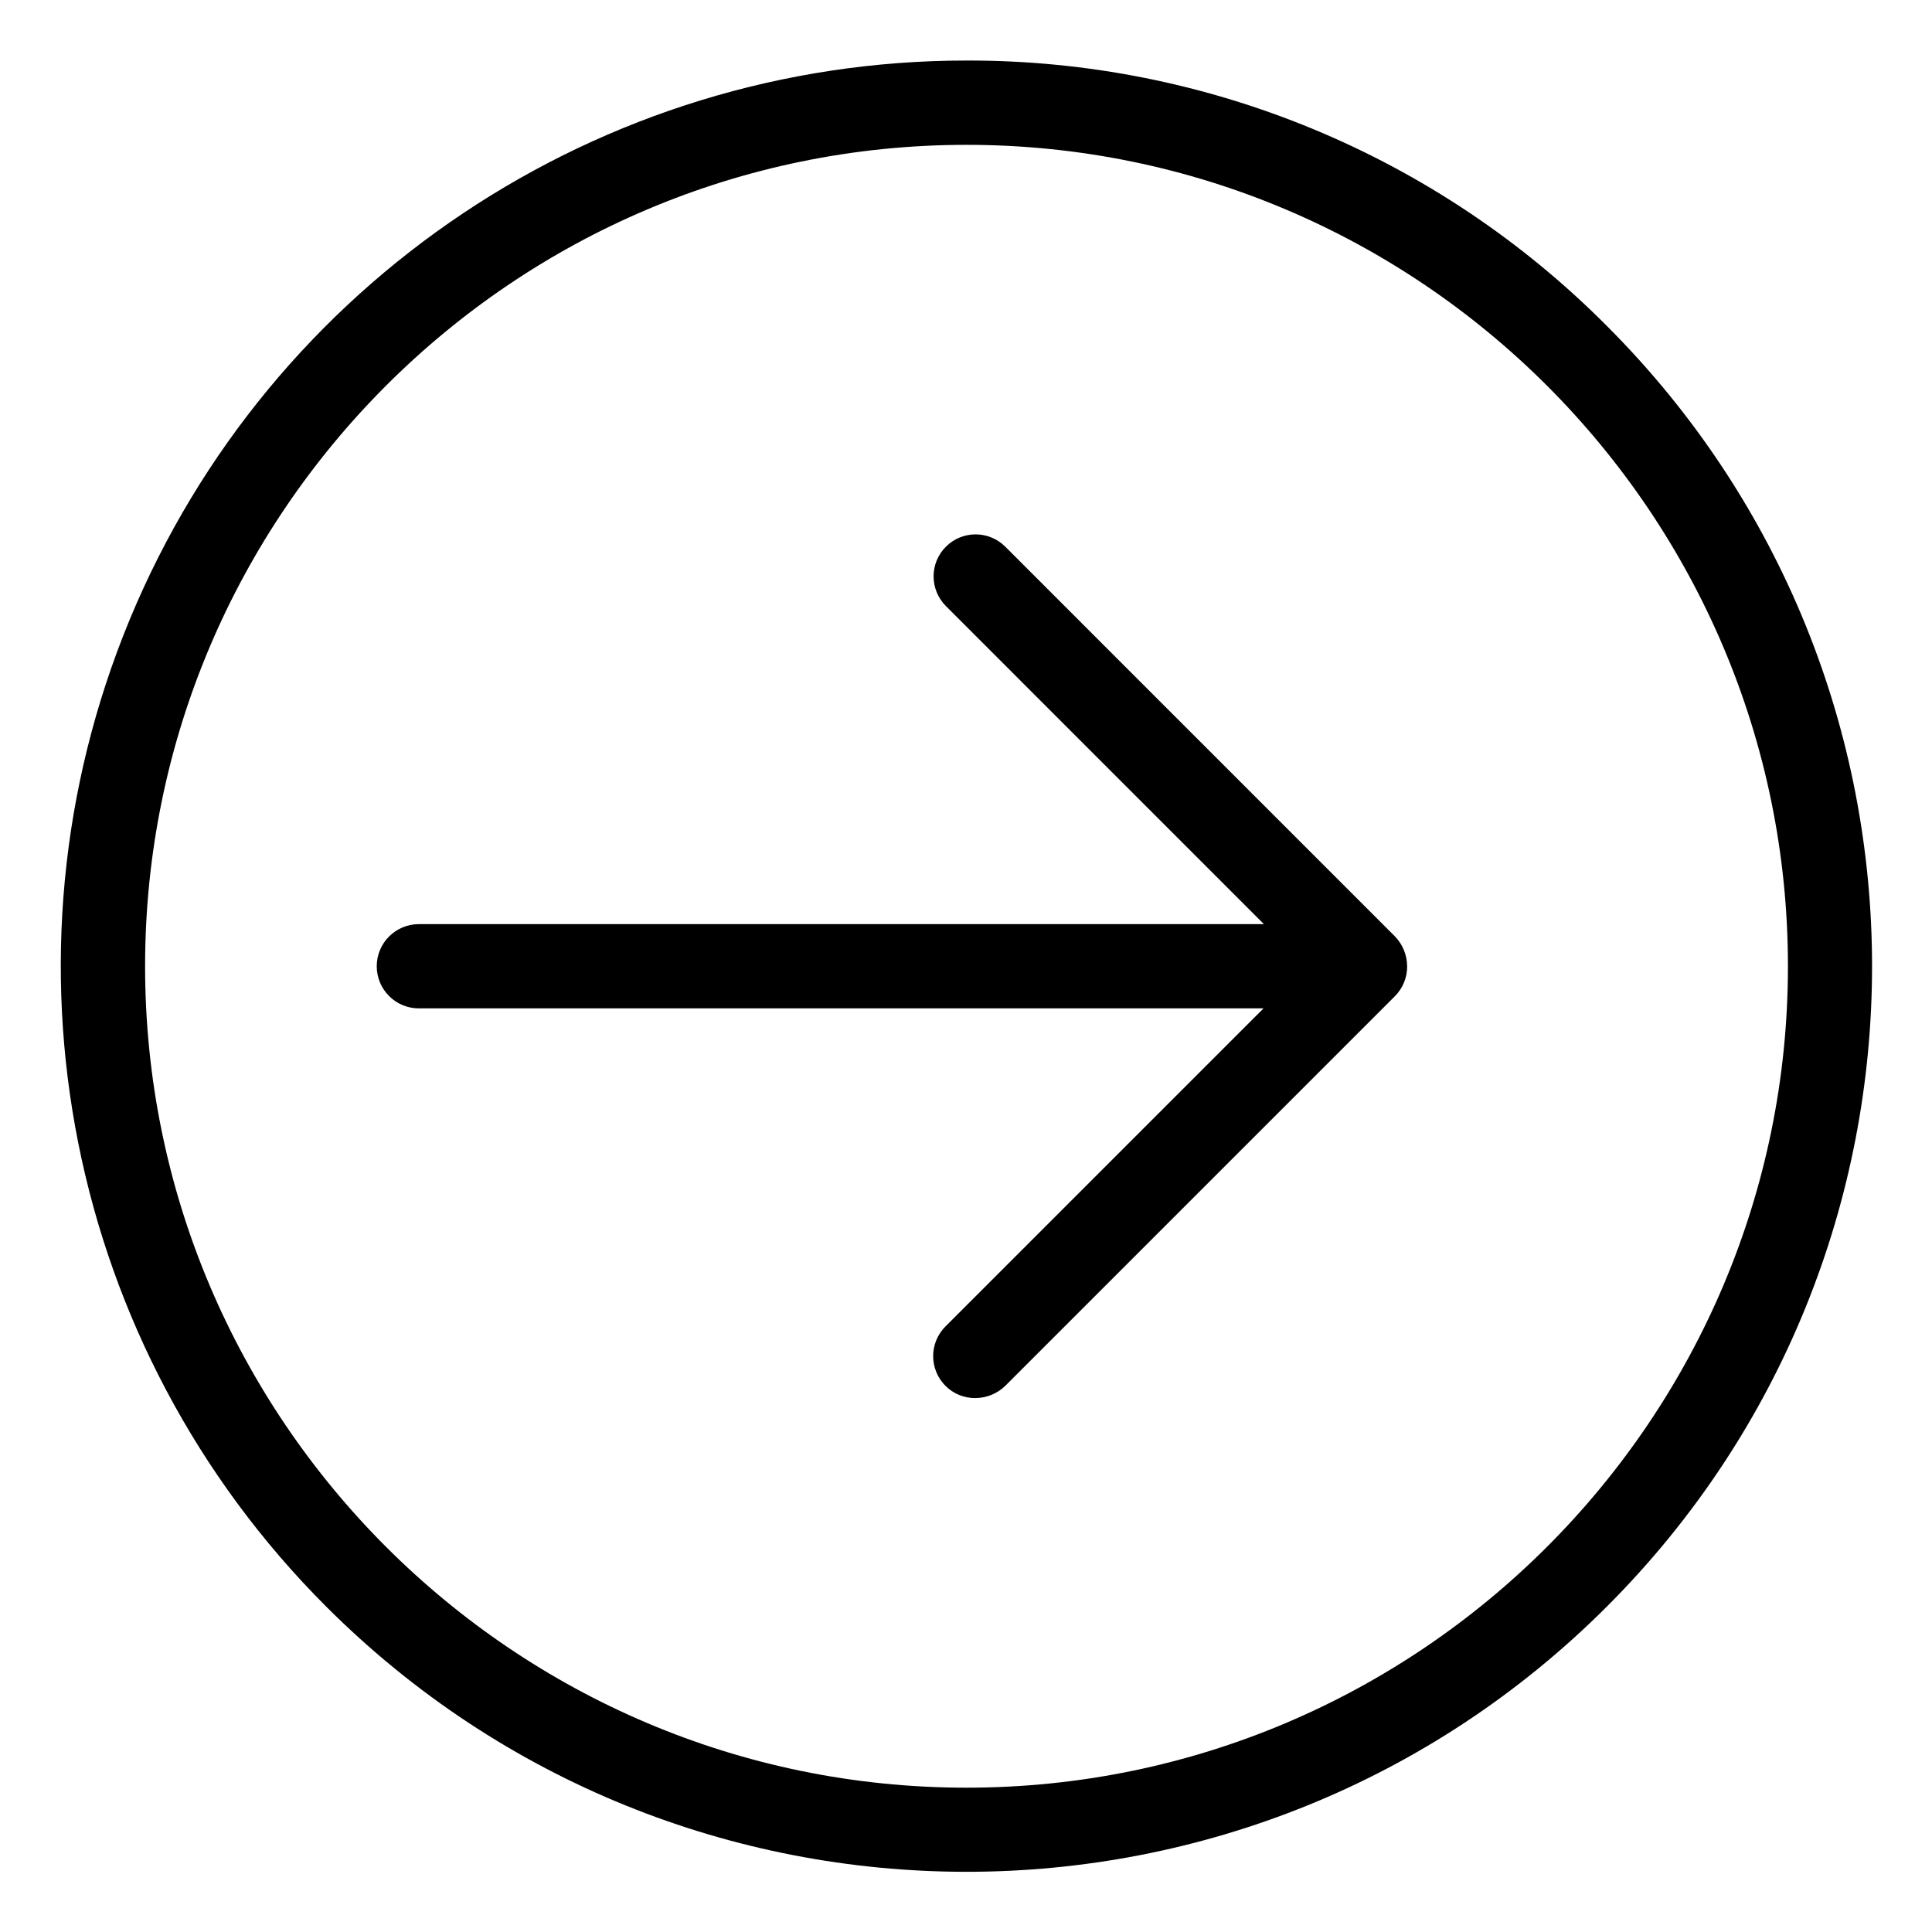
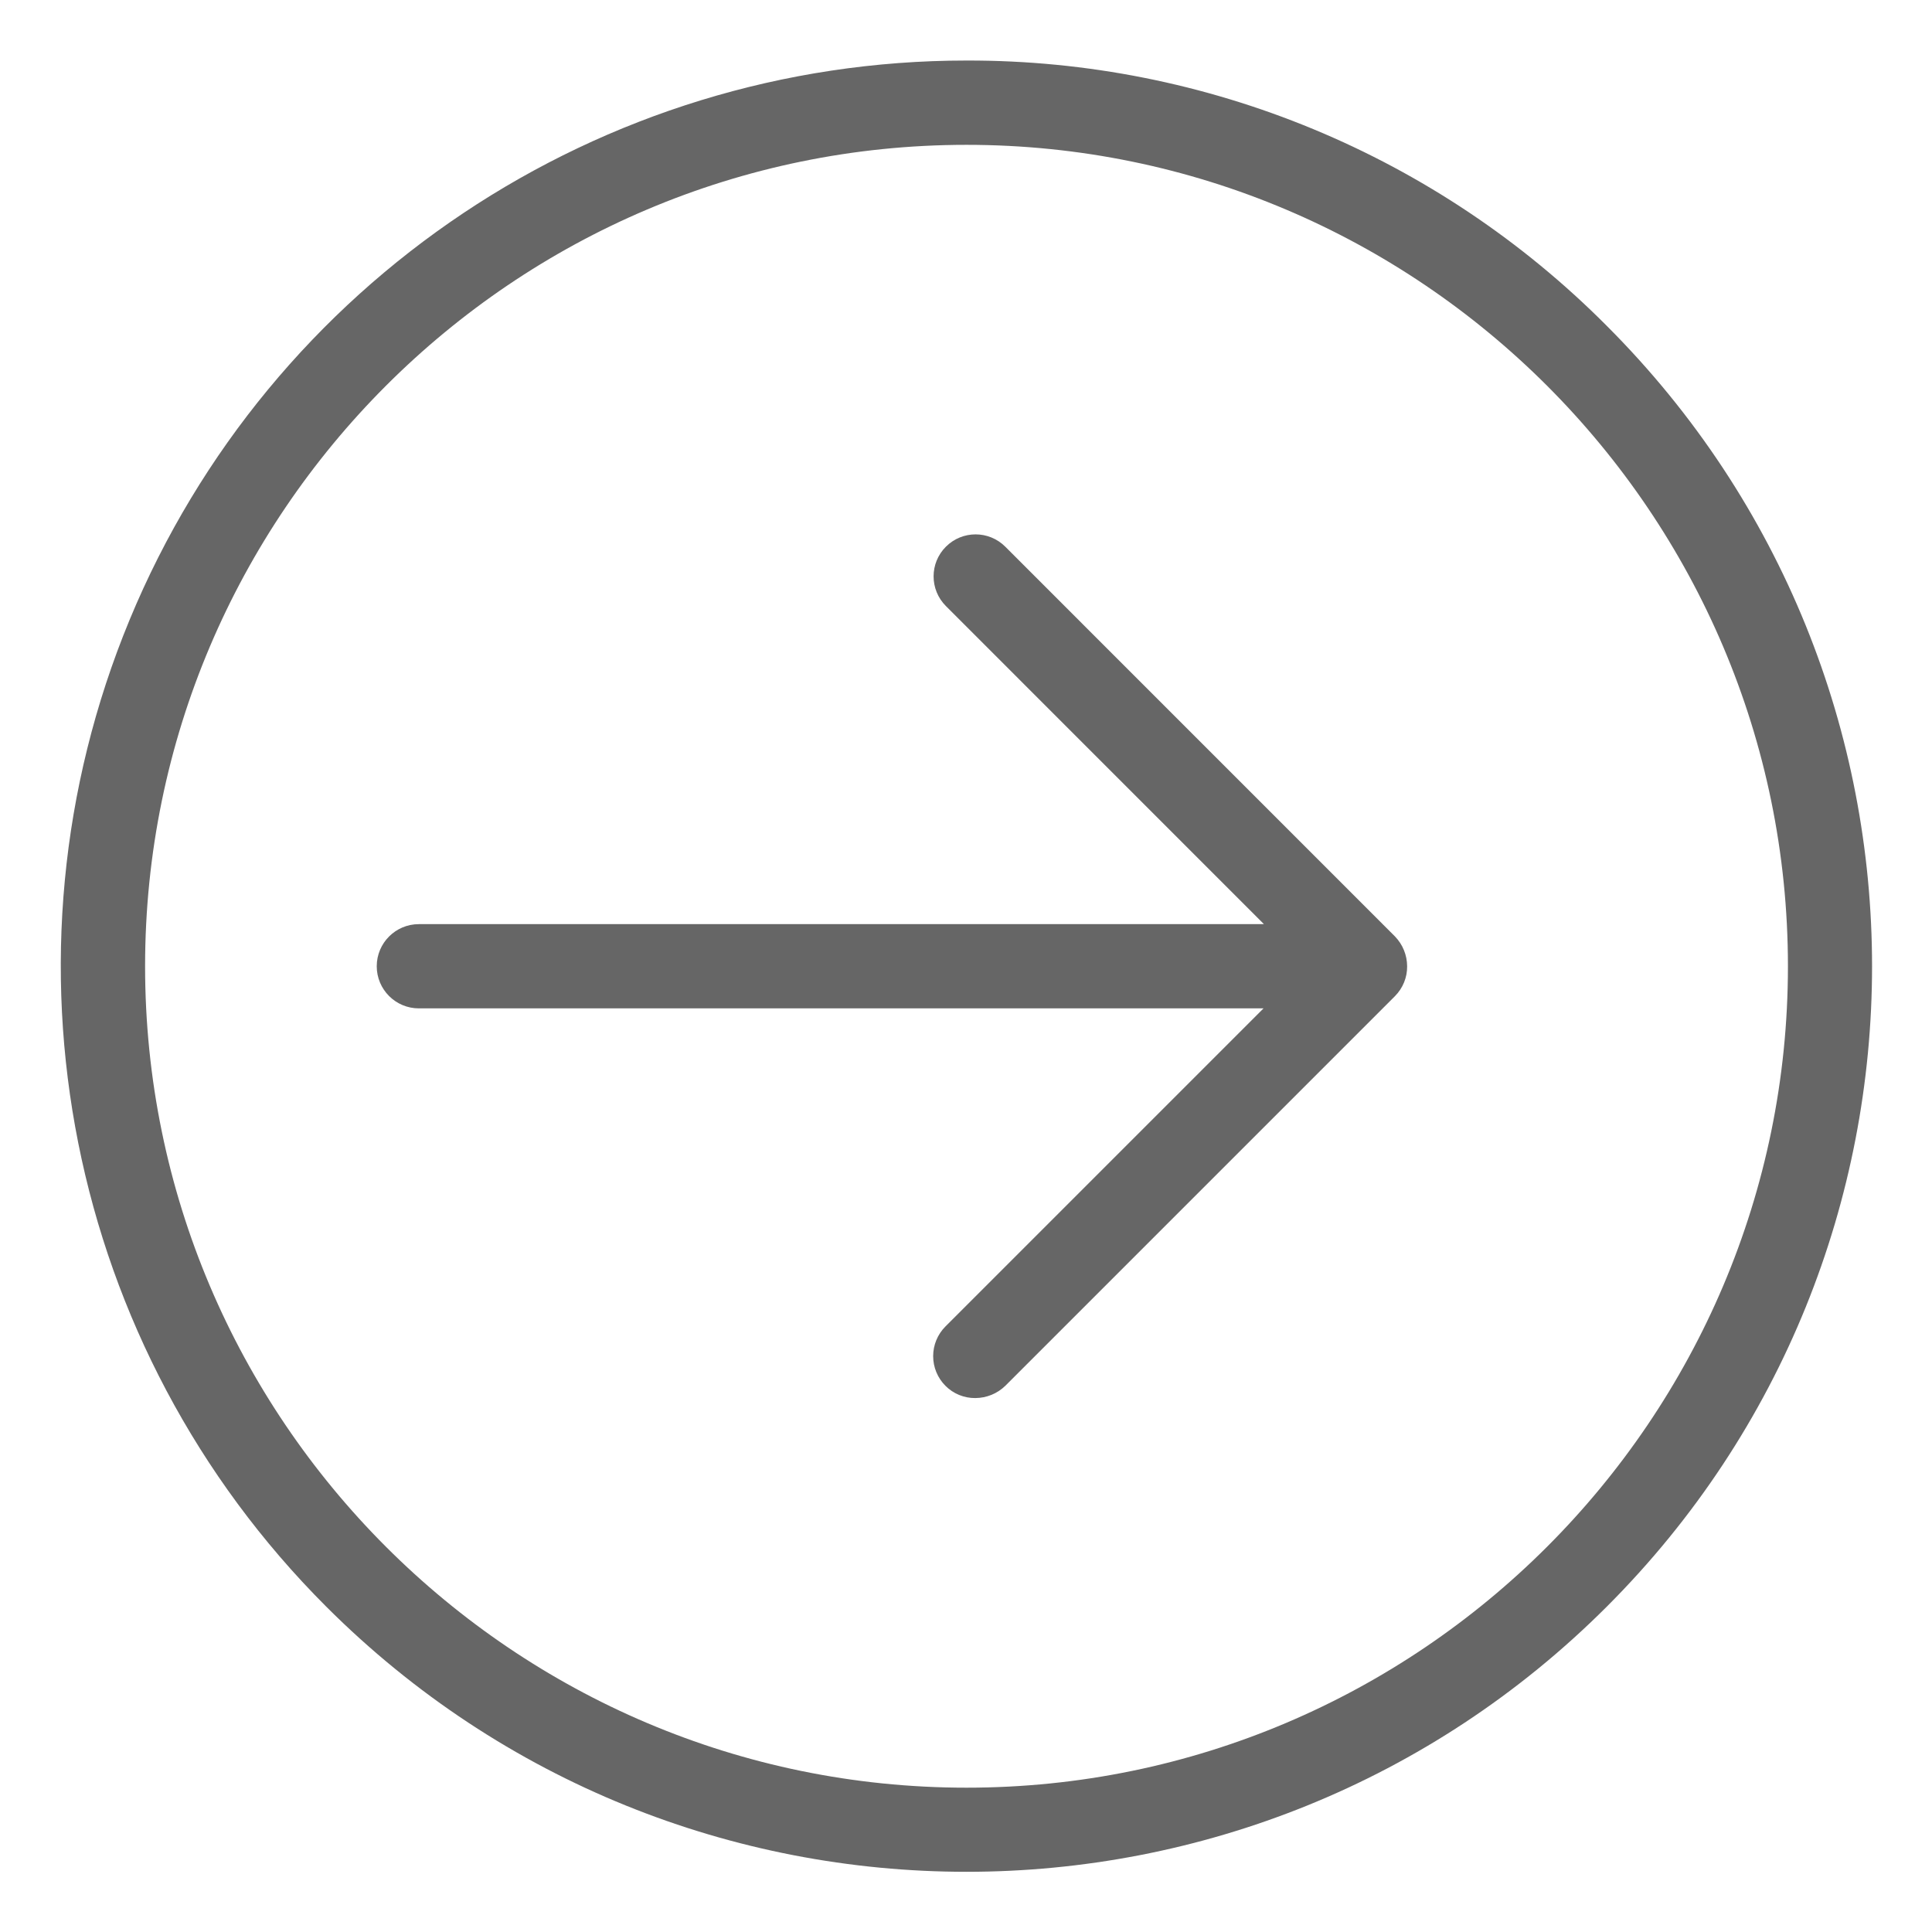
<svg xmlns="http://www.w3.org/2000/svg" width="30" height="30" viewBox="0 0 30 30" fill="none">
-   <path d="M15.61 8.489C15.355 8.234 14.942 8.234 14.688 8.489C14.433 8.743 14.433 9.156 14.688 9.411L19.626 14.35H6.504C6.143 14.35 5.85 14.643 5.85 15.004C5.85 15.365 6.143 15.658 6.504 15.658H19.62L14.681 20.597C14.559 20.719 14.49 20.885 14.49 21.058C14.49 21.231 14.559 21.397 14.681 21.519C14.803 21.642 14.971 21.711 15.145 21.709C15.319 21.708 15.486 21.64 15.61 21.519L21.66 15.469C21.783 15.345 21.852 15.178 21.85 15.004C21.849 14.83 21.781 14.664 21.66 14.54L15.61 8.489Z" fill="black" />
-   <path d="M15.008 0.94C9.32 0.939 4.191 4.366 2.014 9.621C-0.162 14.877 1.042 20.925 5.065 24.947C10.557 30.438 19.46 30.438 24.951 24.947C30.442 19.456 30.442 10.553 24.951 5.061C22.32 2.415 18.739 0.931 15.008 0.94ZM15.008 27.759C7.976 27.759 2.253 22.036 2.253 15.004C2.253 7.972 7.976 2.249 15.008 2.249C22.04 2.249 27.763 7.972 27.763 15.004C27.763 22.036 22.04 27.759 15.008 27.759Z" fill="black" />
+   <path d="M15.61 8.489C15.355 8.234 14.942 8.234 14.688 8.489C14.433 8.743 14.433 9.156 14.688 9.411L19.626 14.35H6.504C6.143 14.35 5.85 14.643 5.85 15.004C5.85 15.365 6.143 15.658 6.504 15.658H19.62L14.681 20.597C14.559 20.719 14.49 20.885 14.49 21.058C14.49 21.231 14.559 21.397 14.681 21.519C14.803 21.642 14.971 21.711 15.145 21.709C15.319 21.708 15.486 21.64 15.61 21.519L21.66 15.469C21.783 15.345 21.852 15.178 21.85 15.004C21.849 14.83 21.781 14.664 21.66 14.54L15.61 8.489Z" fill="#666666" />
+   <path d="M15.008 0.94C9.32 0.939 4.191 4.366 2.014 9.621C-0.162 14.877 1.042 20.925 5.065 24.947C10.557 30.438 19.46 30.438 24.951 24.947C30.442 19.456 30.442 10.553 24.951 5.061C22.32 2.415 18.739 0.931 15.008 0.94ZM15.008 27.759C7.976 27.759 2.253 22.036 2.253 15.004C2.253 7.972 7.976 2.249 15.008 2.249C22.04 2.249 27.763 7.972 27.763 15.004C27.763 22.036 22.04 27.759 15.008 27.759Z" fill="#666666" />
</svg>
